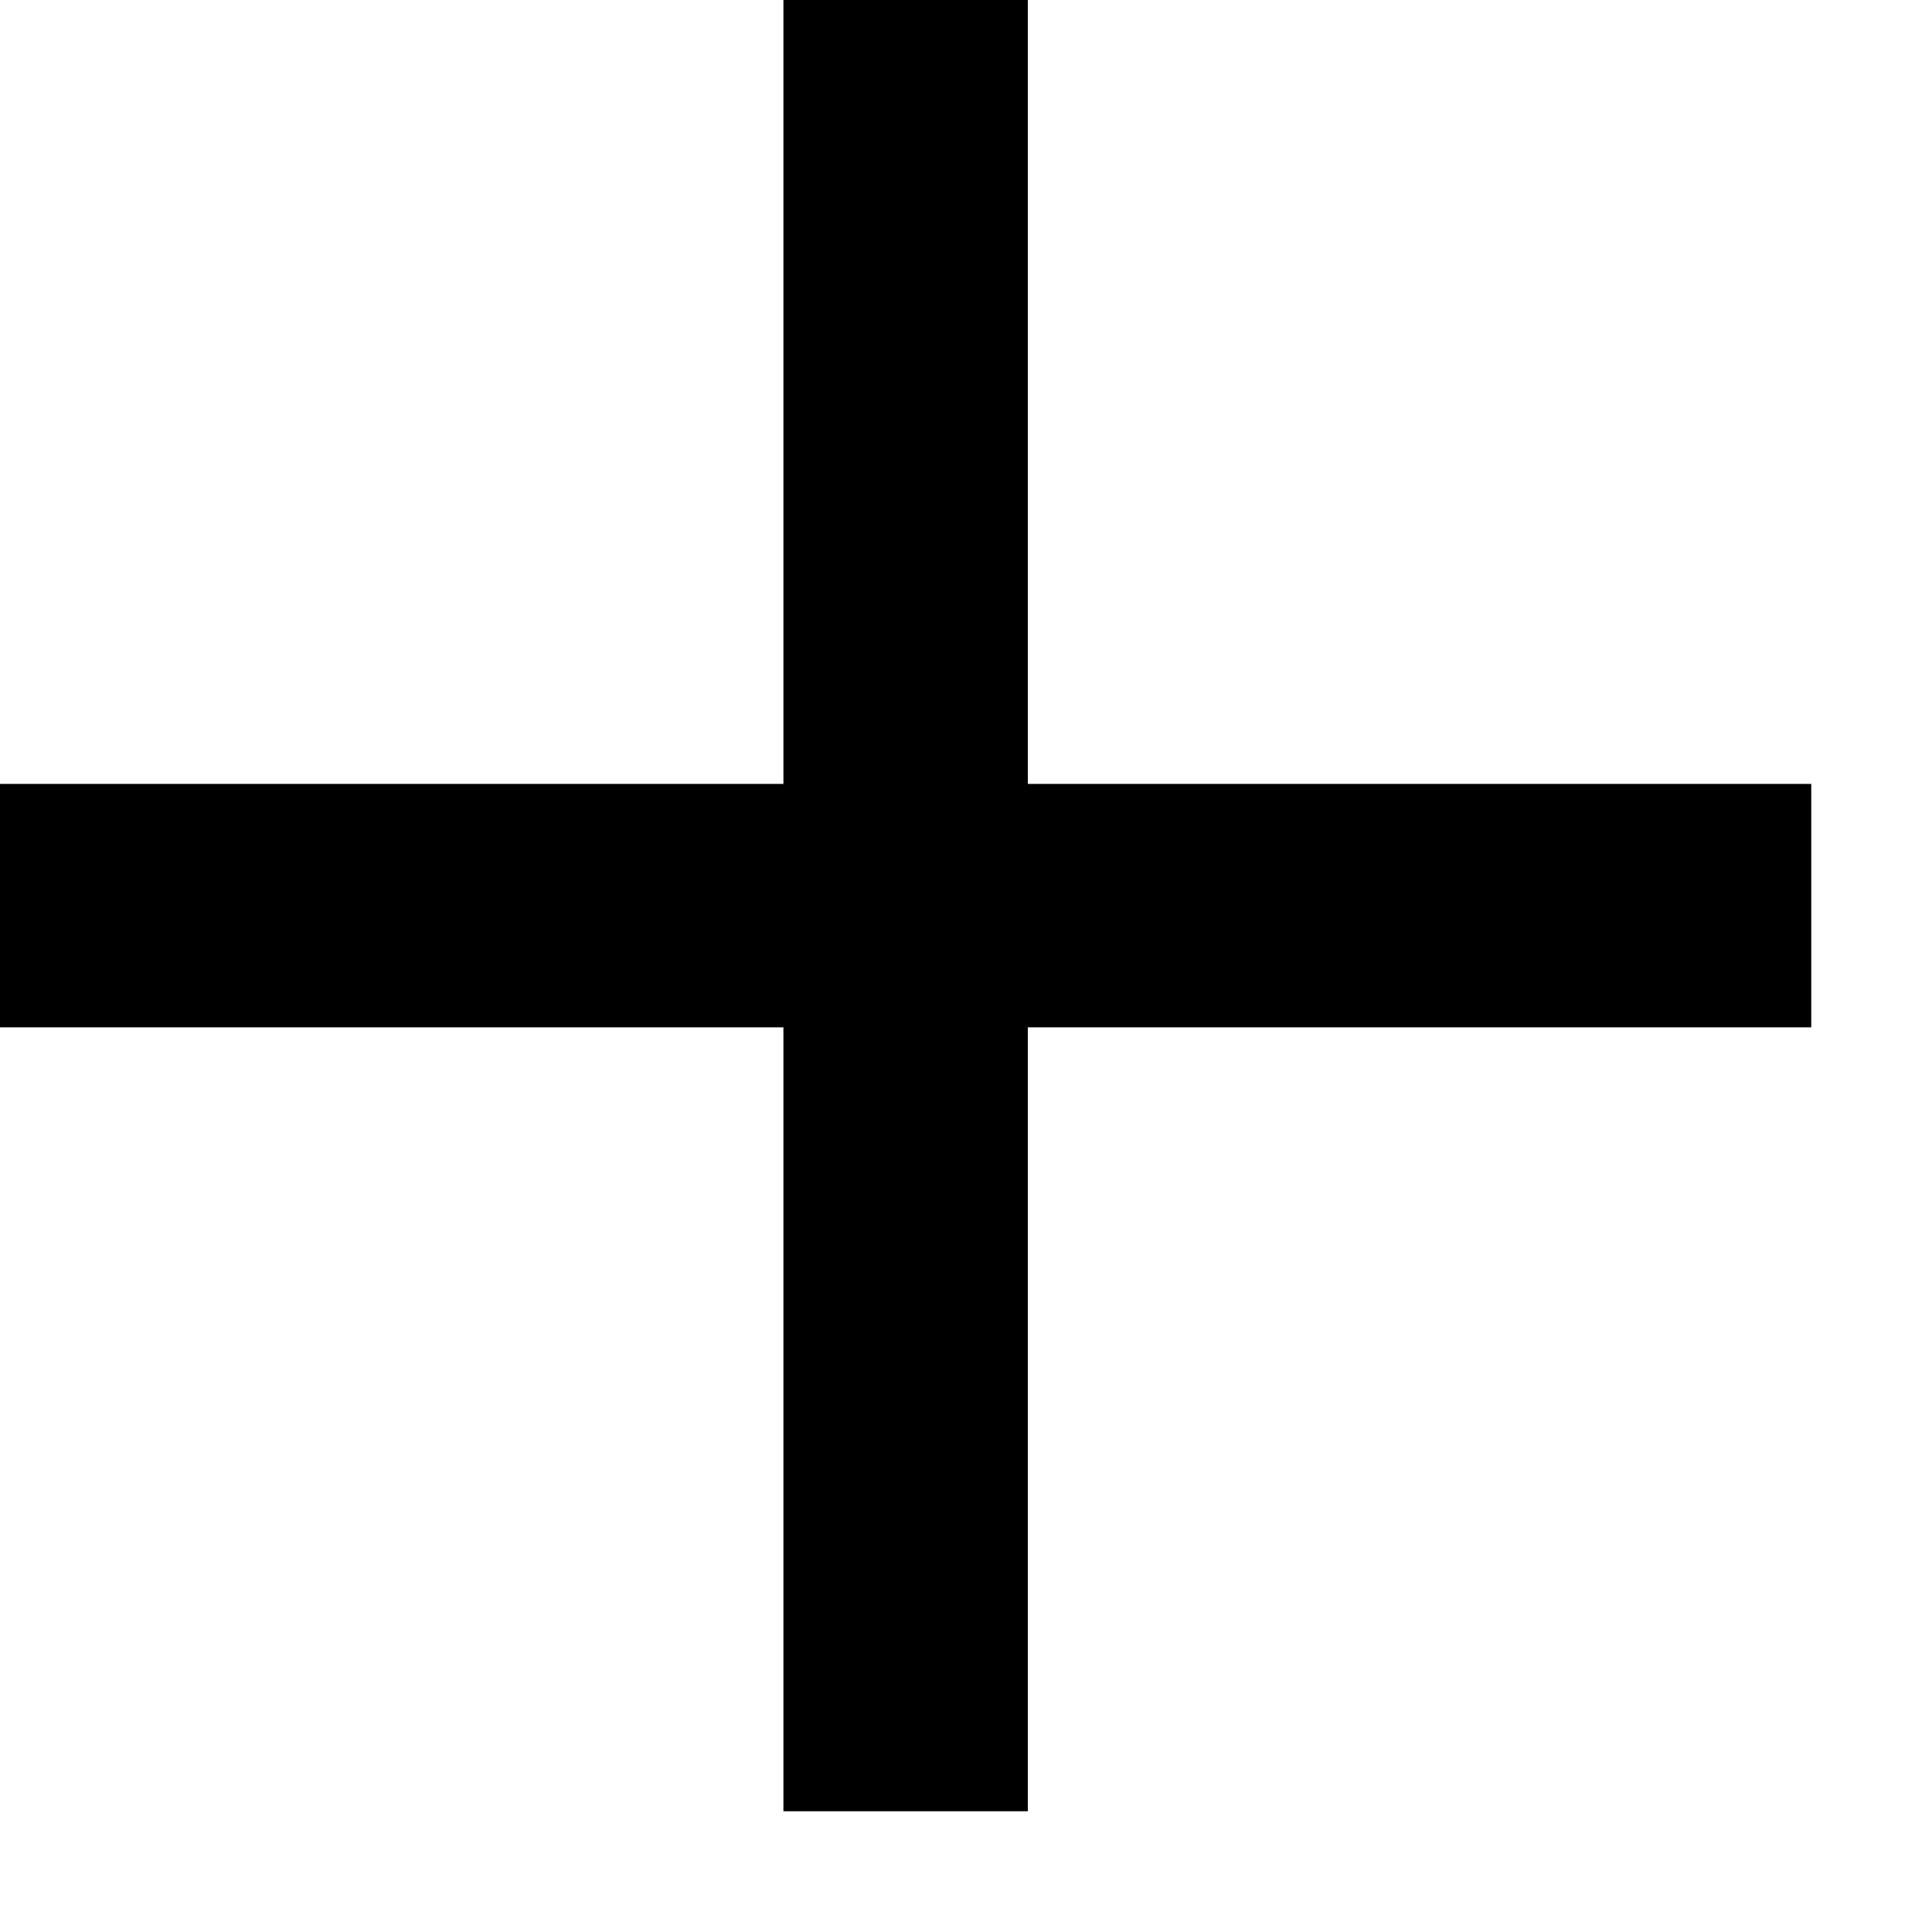
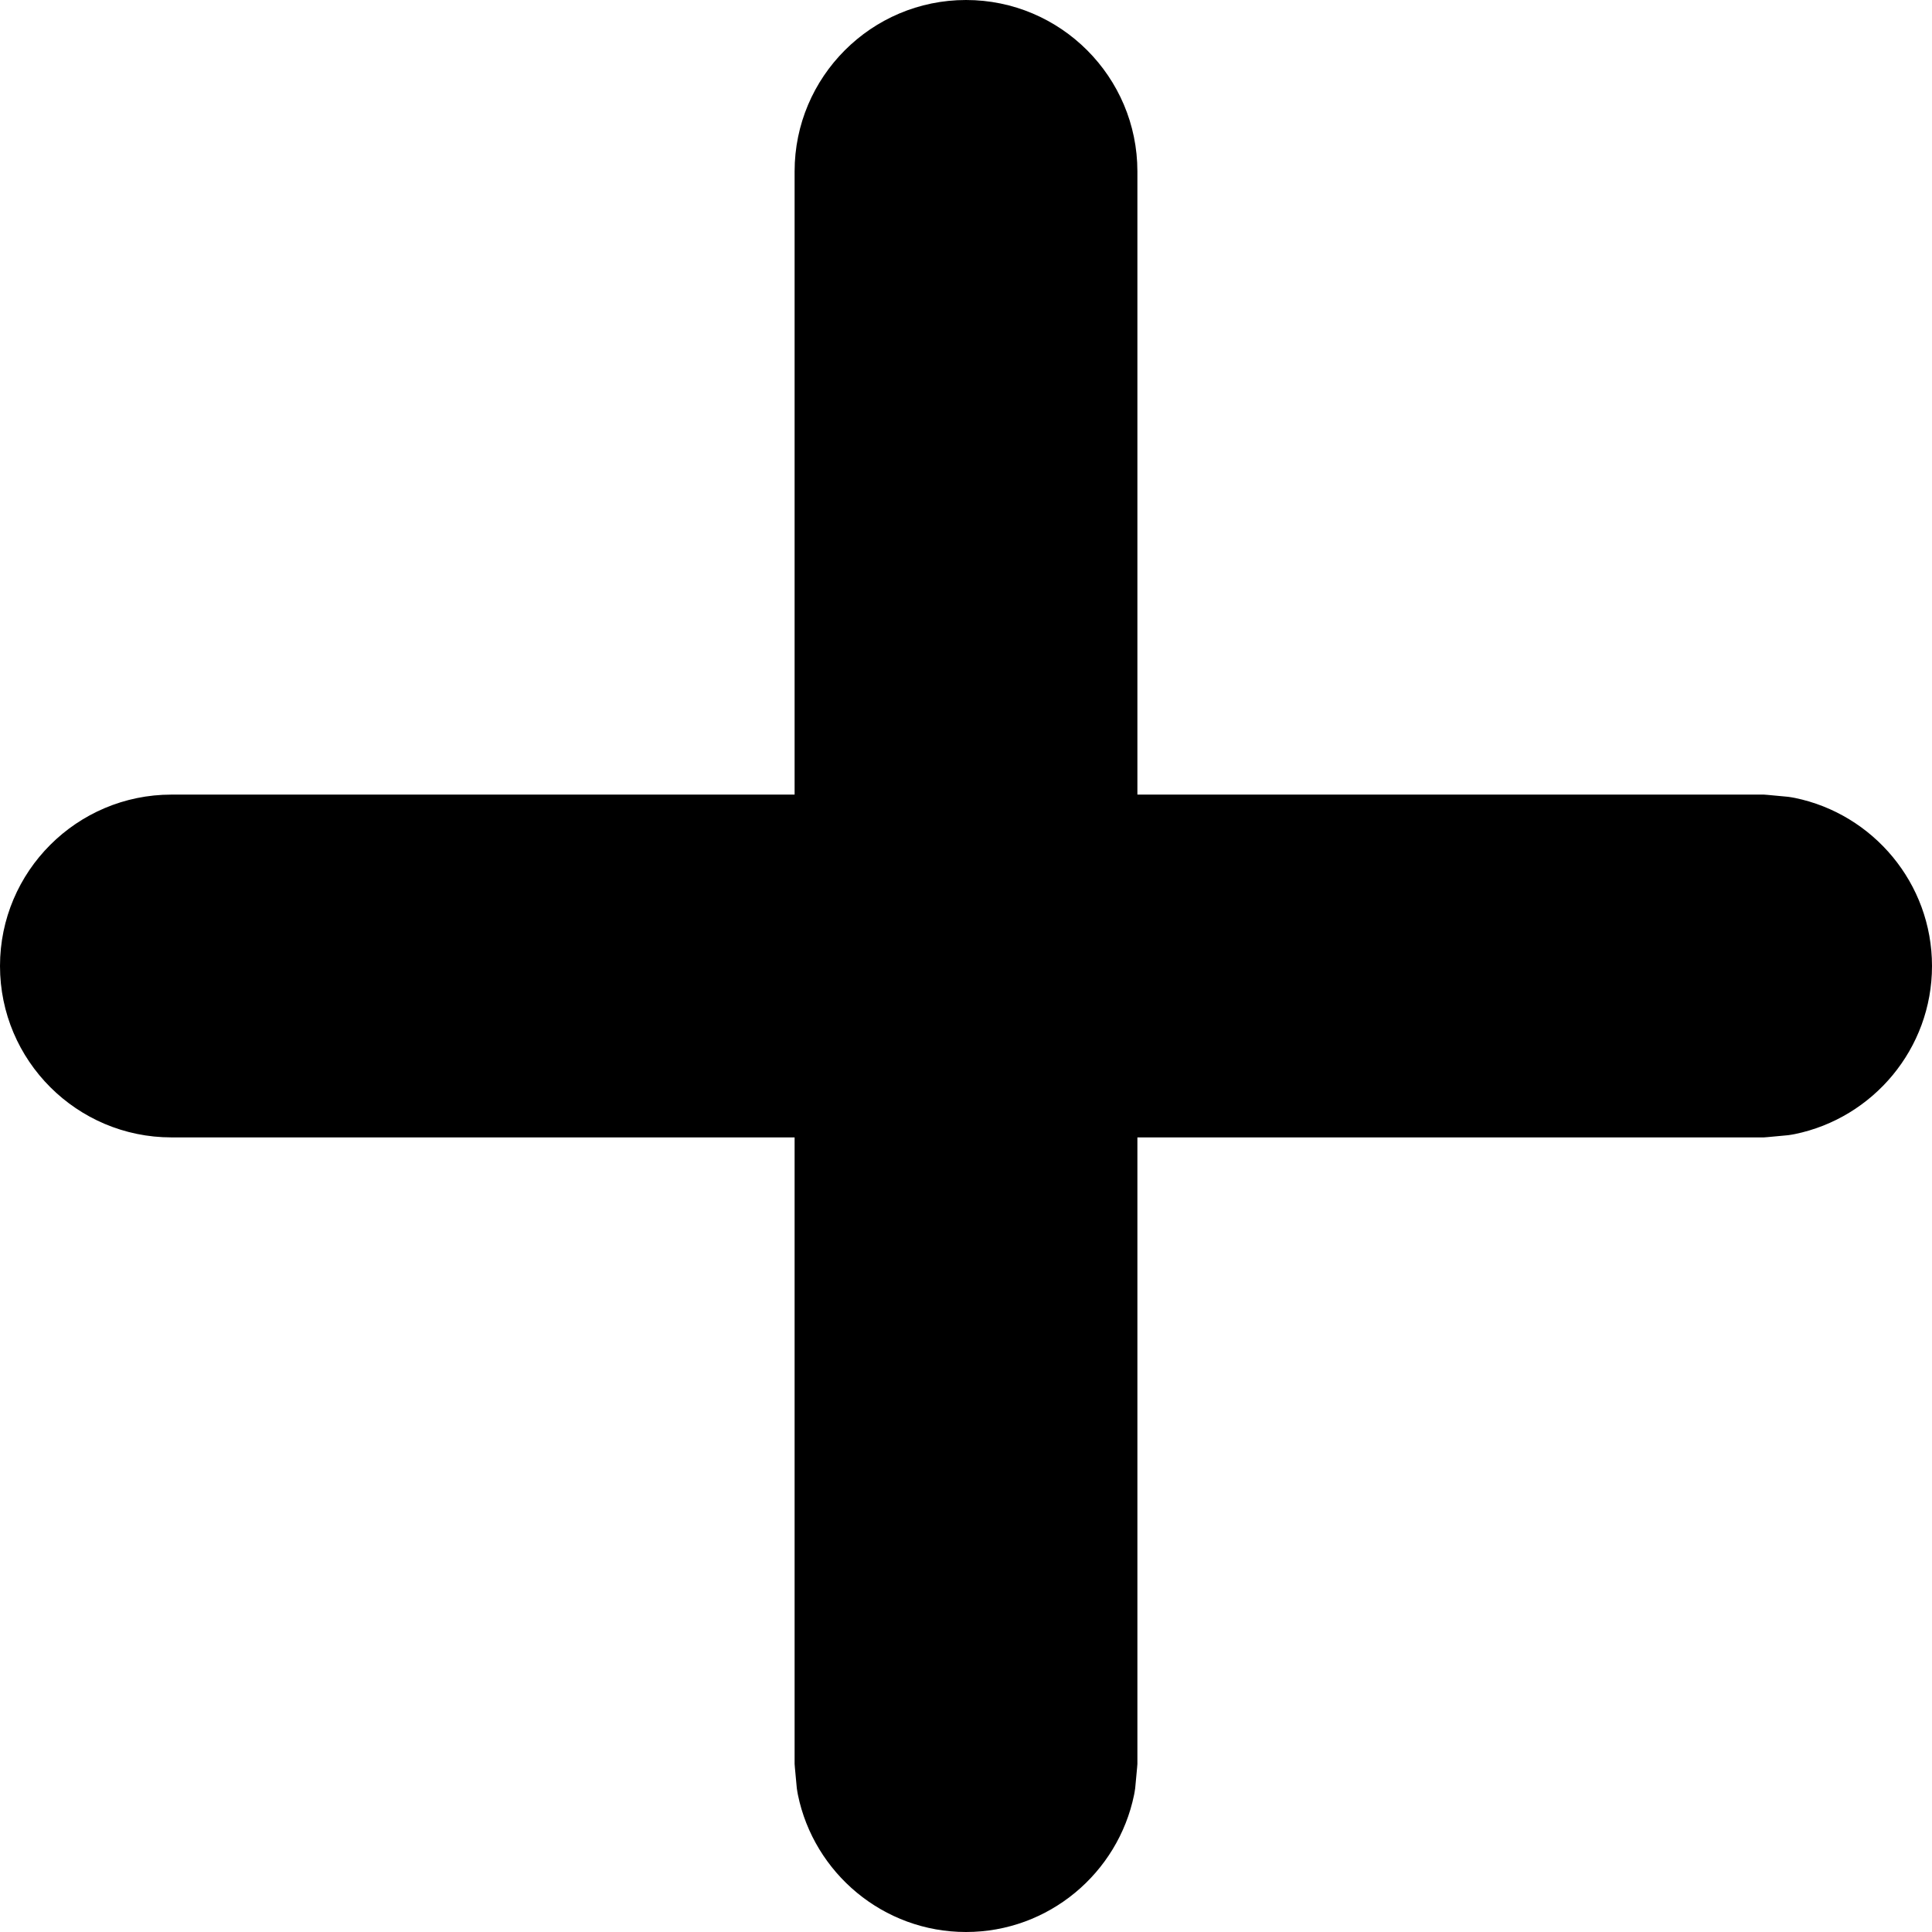
- <svg xmlns="http://www.w3.org/2000/svg" width="8" height="8" viewBox="0 0 8 8" fill="none">
-   <path d="M4.256 3.246H7.5V4.254H4.256V7.5H3.244V4.254H0V3.246H3.244V0H4.256V3.246Z" fill="currentColor" />
+ <svg xmlns="http://www.w3.org/2000/svg" width="7" height="7" viewBox="0 0 7 7" fill="none">
+   <path d="M3.5 0C3.843 0 4.121 0.279 4.121 0.621V2.879H6.391L6.404 2.88L6.479 2.887L6.492 2.889L6.503 2.891C6.786 2.949 7 3.2 7 3.5C7 3.8 6.786 4.051 6.503 4.109L6.492 4.111L6.479 4.113L6.404 4.12L6.391 4.121H4.121V6.391L4.12 6.404L4.113 6.479L4.111 6.492L4.109 6.503C4.051 6.786 3.8 7 3.5 7C3.2 7 2.949 6.786 2.891 6.503L2.889 6.492L2.887 6.479L2.88 6.404L2.879 6.391V4.121H0.621C0.279 4.121 0 3.843 0 3.5C2.10751e-07 3.157 0.279 2.879 0.621 2.879H2.879V0.621C2.879 0.279 3.157 2.10753e-07 3.5 0Z" fill="currentColor" />
</svg>
